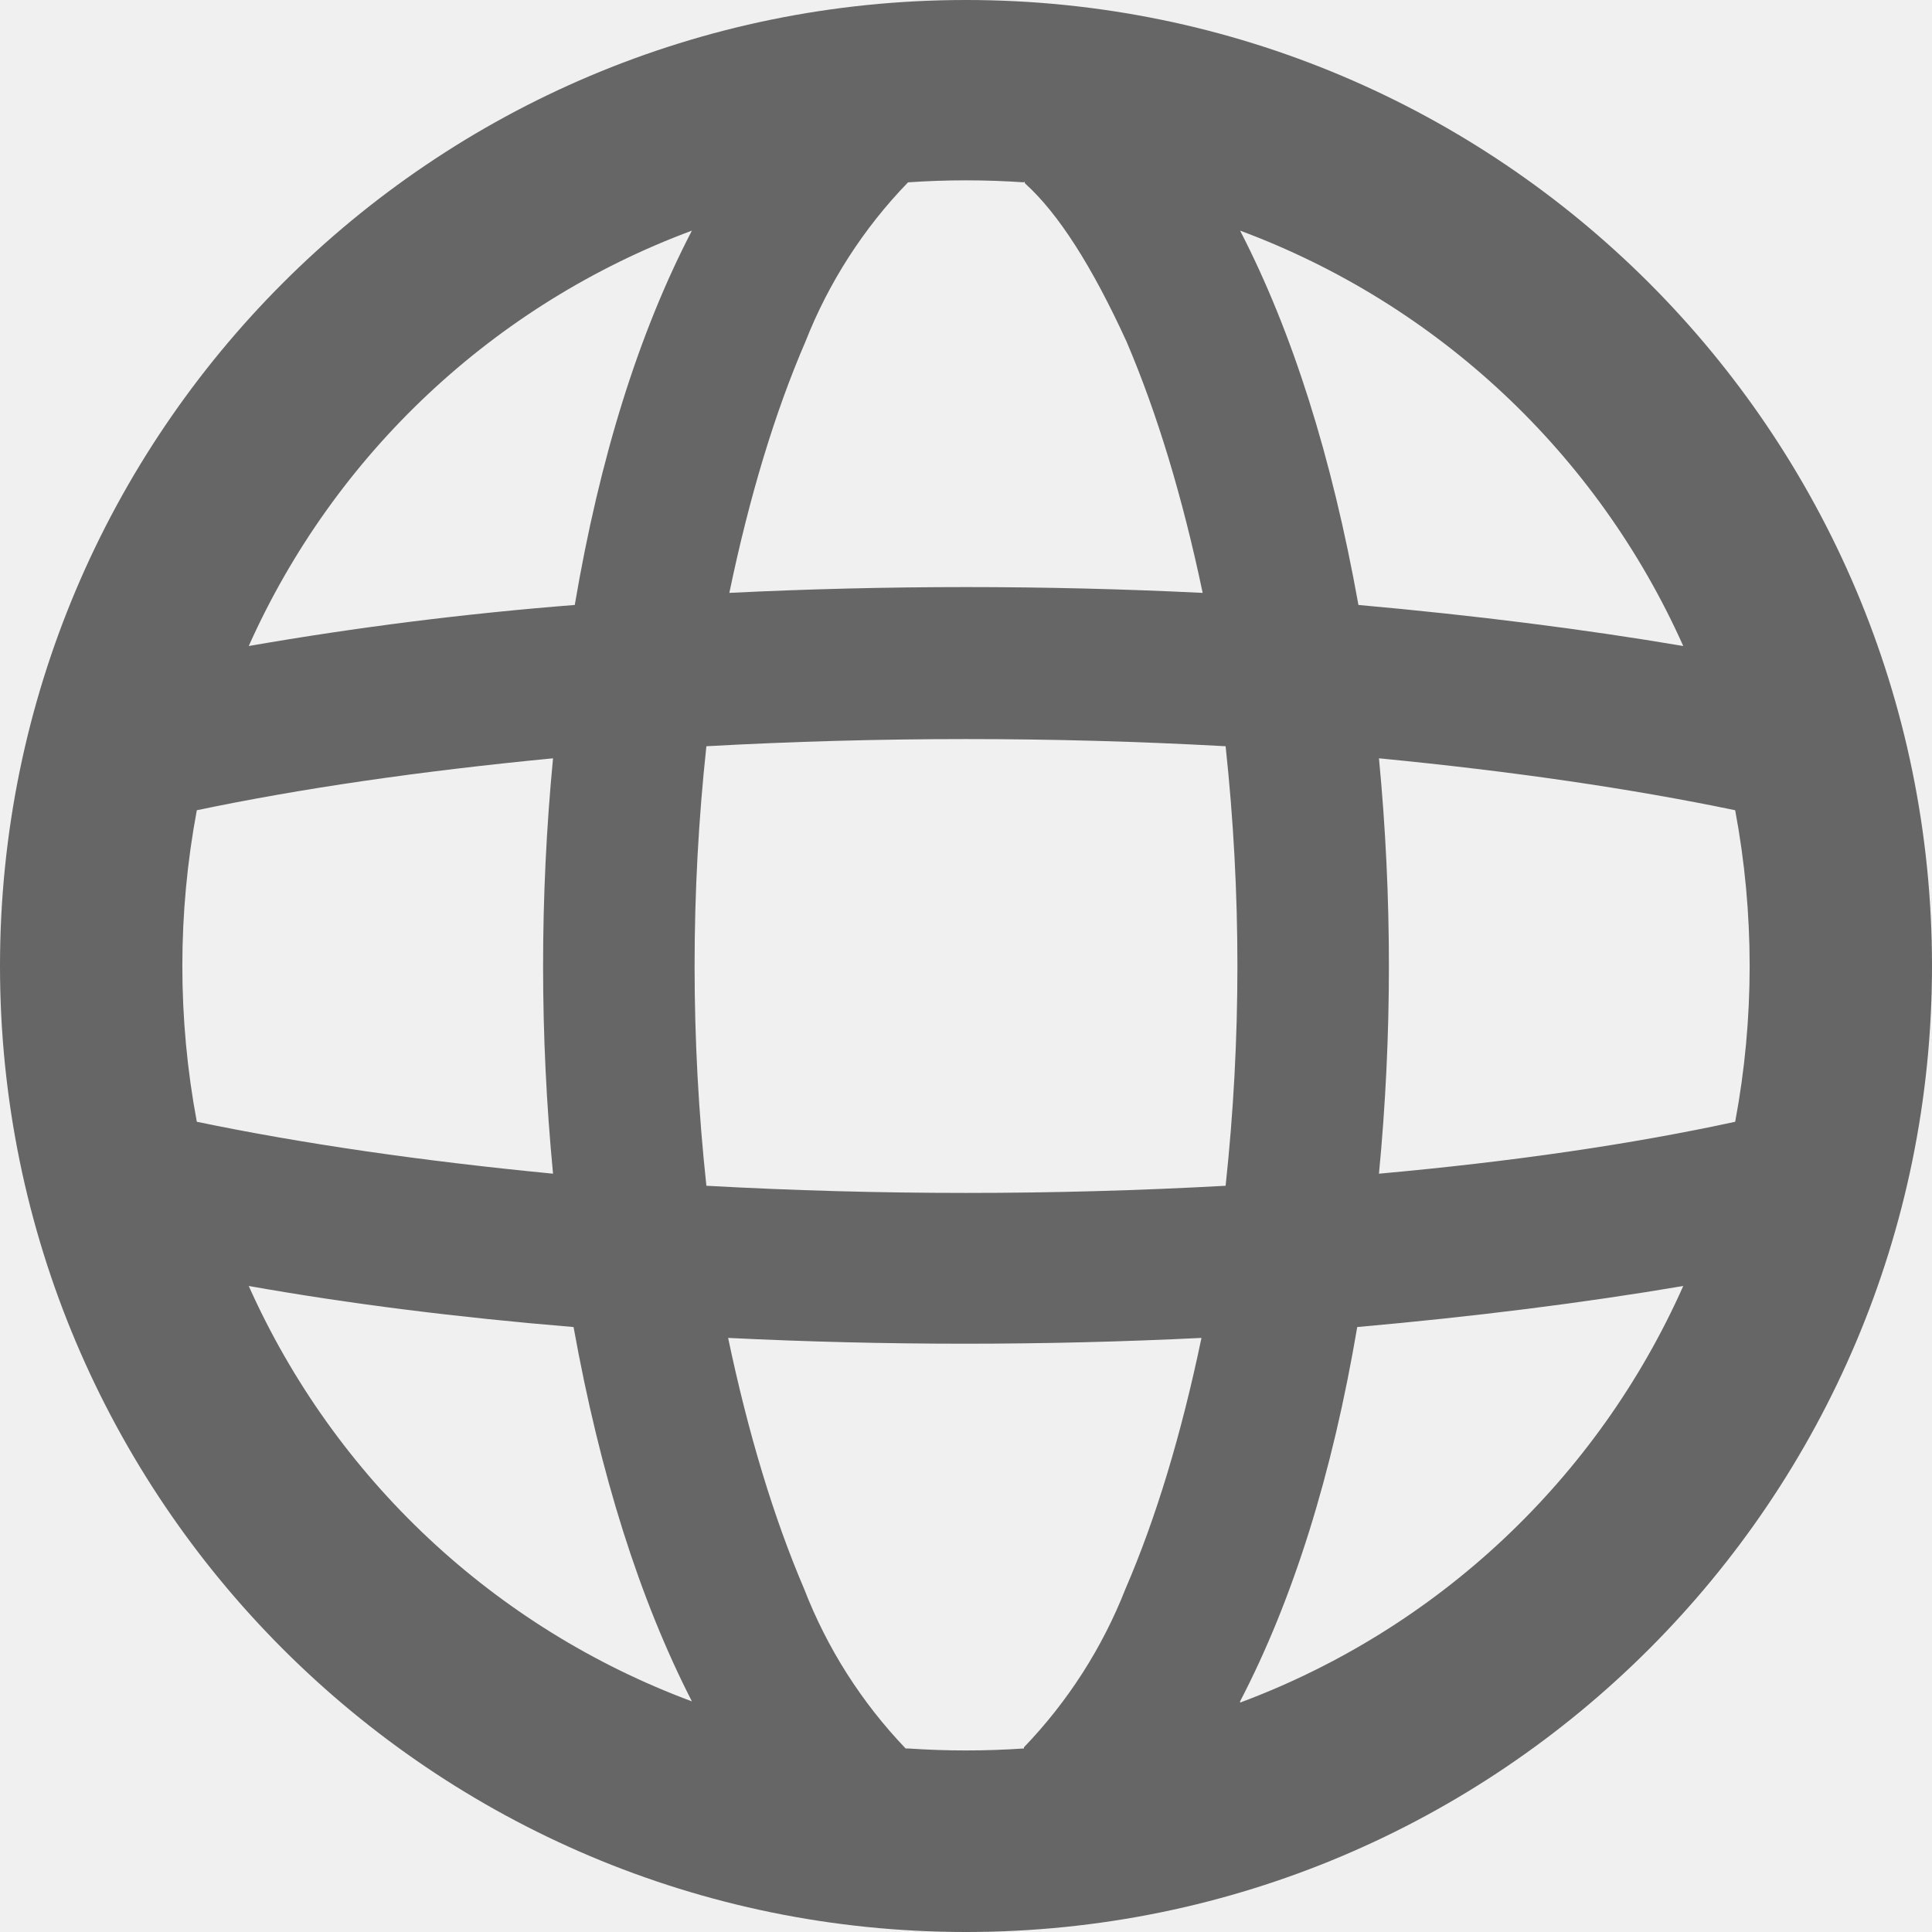
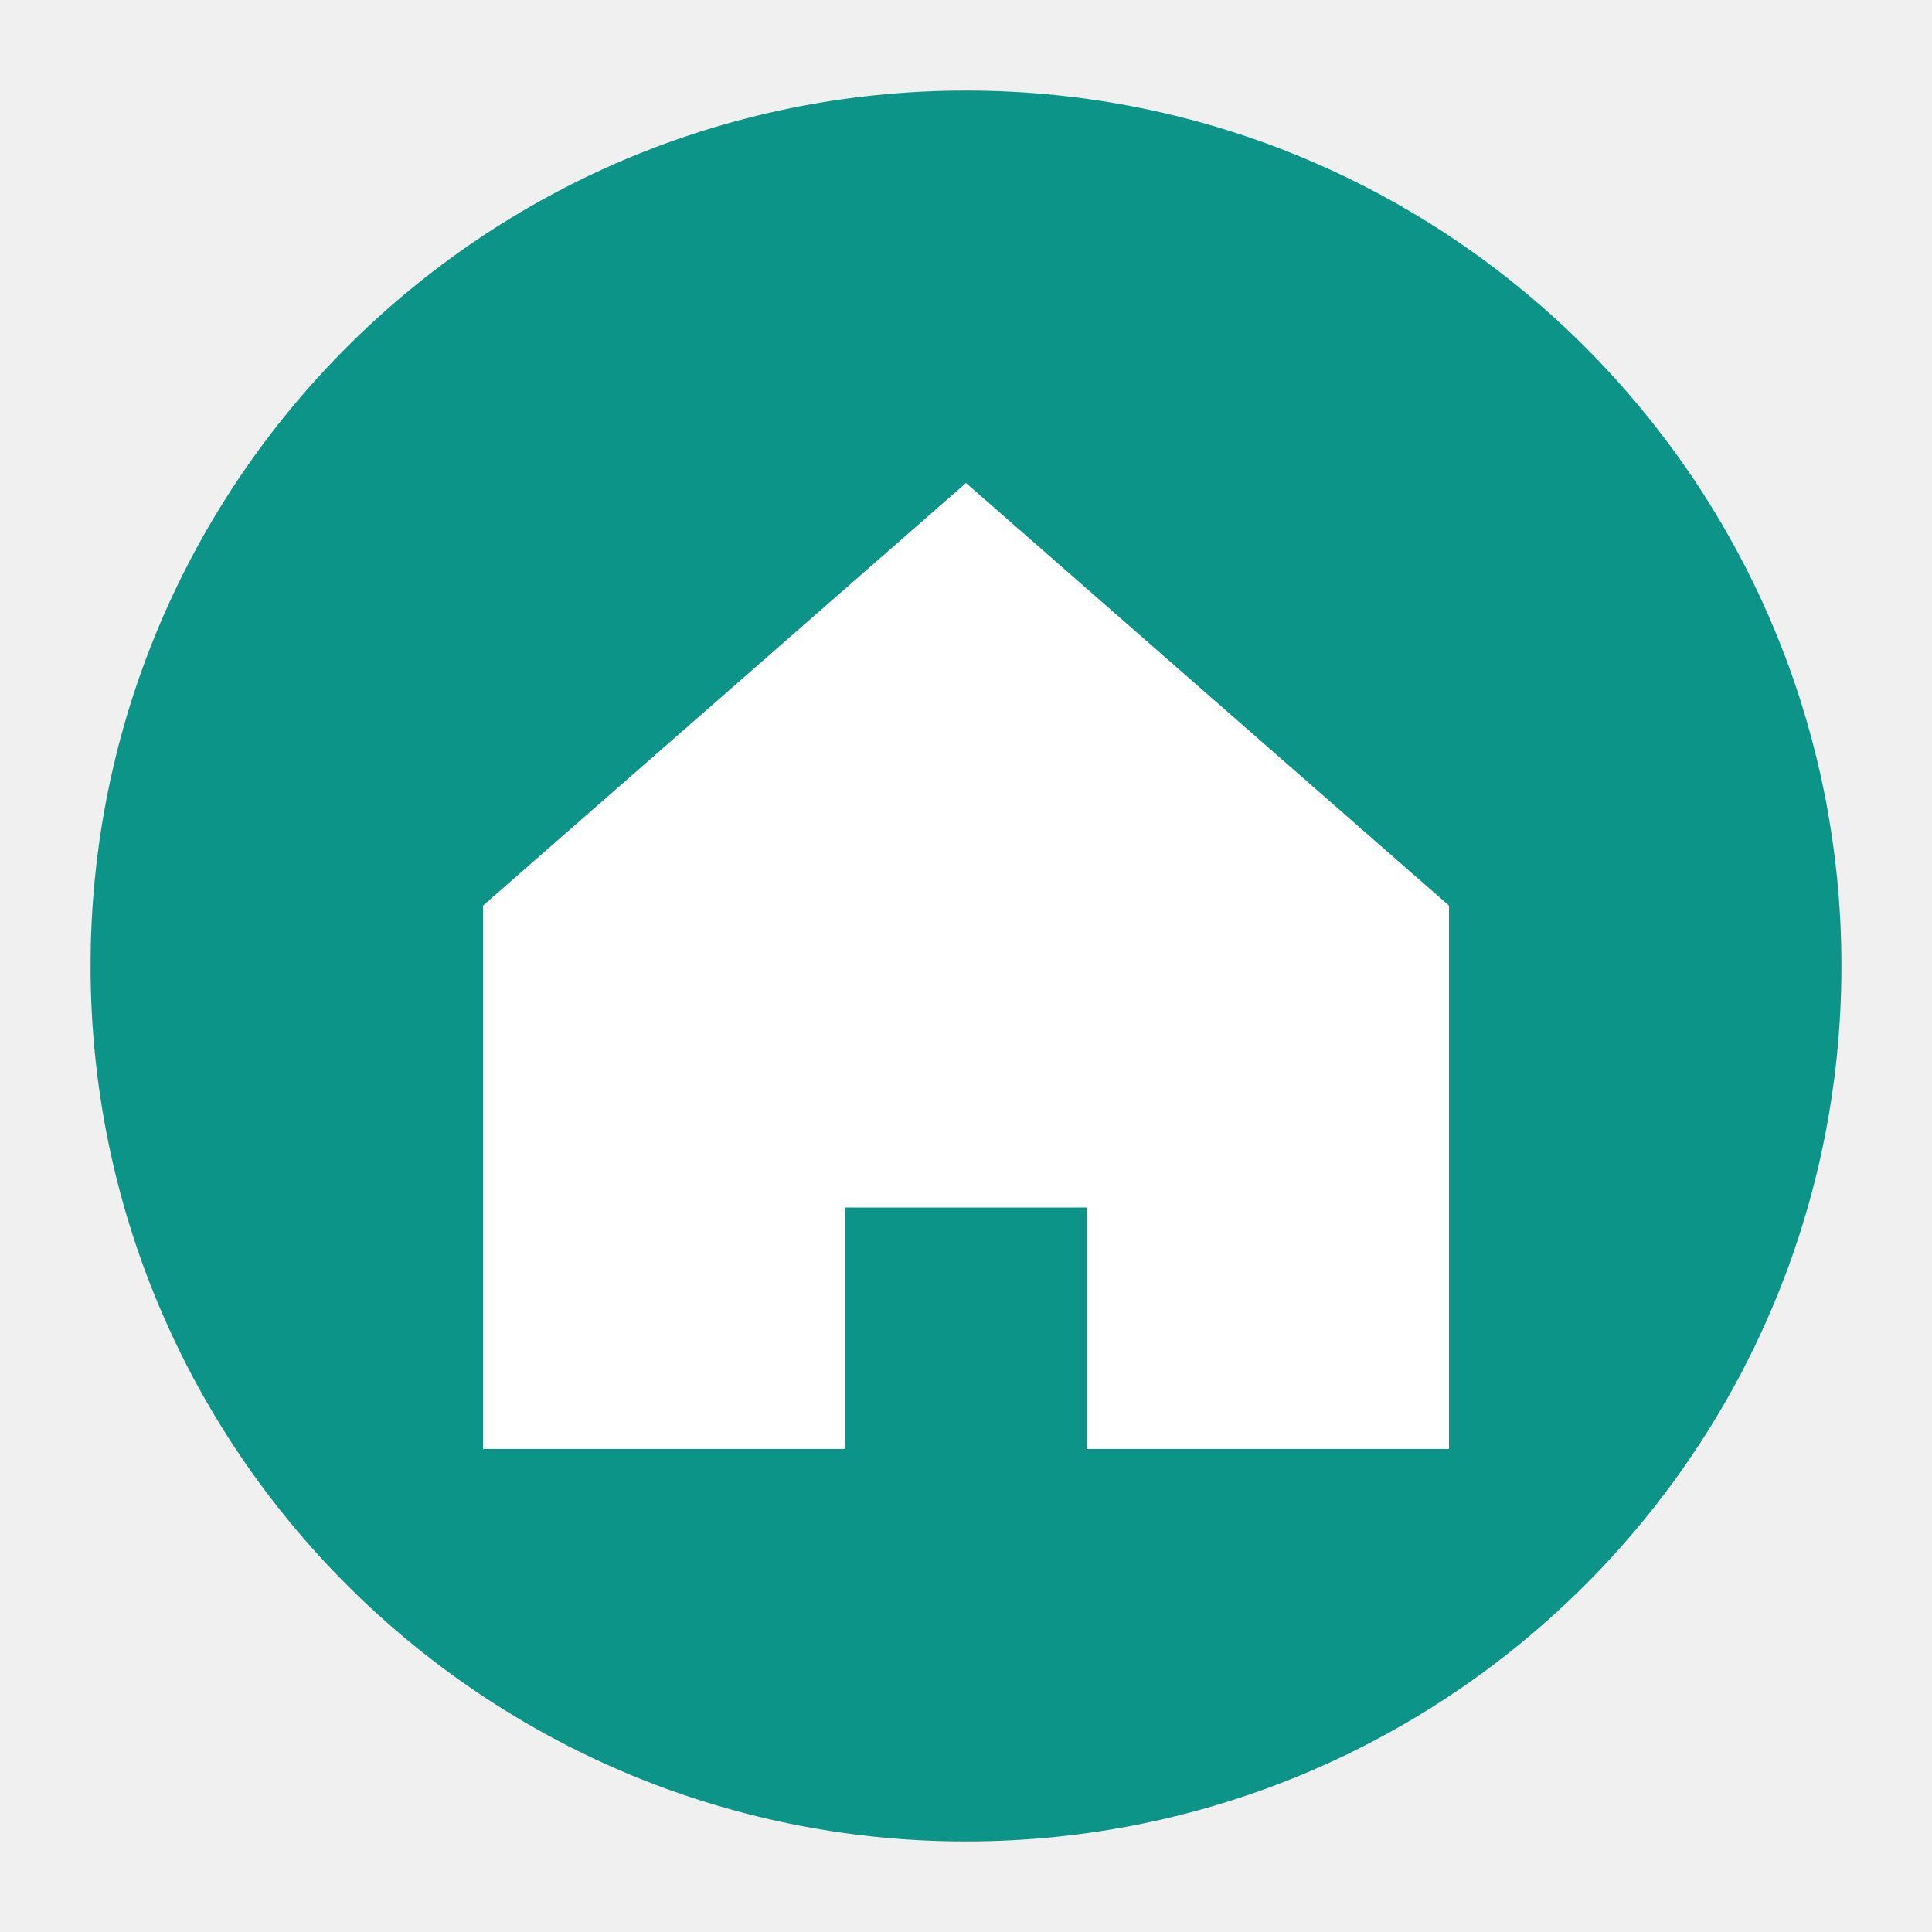
- <svg xmlns="http://www.w3.org/2000/svg" fill="none" viewBox="0 0 16 16">
-   <g clip-path="url(#a)">
-     <path fill-rule="evenodd" clip-rule="evenodd" d="M10.27 14.1a6.5 6.5 0 0 0 3.67-3.45q-1.24.21-2.7.34-.31 1.83-.97 3.1M8 16A8 8 0 1 0 8 0a8 8 0 0 0 0 16m.48-1.52a7 7 0 0 1-.96 0H7.5a4 4 0 0 1-.84-1.32q-.38-.89-.63-2.08a40 40 0 0 0 3.92 0q-.25 1.2-.63 2.08a4 4 0 0 1-.84 1.31zm2.94-4.76q1.66-.15 2.95-.43a7 7 0 0 0 0-2.58q-1.3-.27-2.95-.43a18 18 0 0 1 0 3.44m-1.27-3.54a17 17 0 0 1 0 3.64 39 39 0 0 1-4.3 0 17 17 0 0 1 0-3.64 39 39 0 0 1 4.3 0m1.1-1.17q1.45.13 2.69.34a6.5 6.5 0 0 0-3.67-3.44q.65 1.26.98 3.1M8.48 1.5l.01.02q.41.37.84 1.31.38.89.63 2.08a40 40 0 0 0-3.92 0q.25-1.2.63-2.08a4 4 0 0 1 .85-1.32 7 7 0 0 1 .96 0m-2.75.4a6.5 6.5 0 0 0-3.67 3.44 29 29 0 0 1 2.7-.34q.31-1.83.97-3.1M4.58 6.28q-1.66.16-2.95.43a7 7 0 0 0 0 2.58q1.3.27 2.95.43a18 18 0 0 1 0-3.44m.17 4.71q-1.45-.12-2.69-.34a6.5 6.5 0 0 0 3.67 3.44q-.65-1.27-.98-3.1" fill="#666" />
-   </g>
-   <defs>
-     <clipPath id="a">
-       <path fill="#fff" d="M0 0h16v16H0z" />
-     </clipPath>
-   </defs>
+ <svg xmlns="http://www.w3.org/2000/svg" viewBox="0 0 16 16" fill="none">
+   <circle cx="8" cy="8" r="7" fill="#0d9488" />
+   <path fill="#ffffff" d="M8 4 L4 7.5 L4 12 L7 12 L7 10 L9 10 L9 12 L12 12 L12 7.5 Z" />
+   <circle cx="8" cy="8" r="7" fill="none" stroke="#0d9488" stroke-width="0.5" />
</svg>
